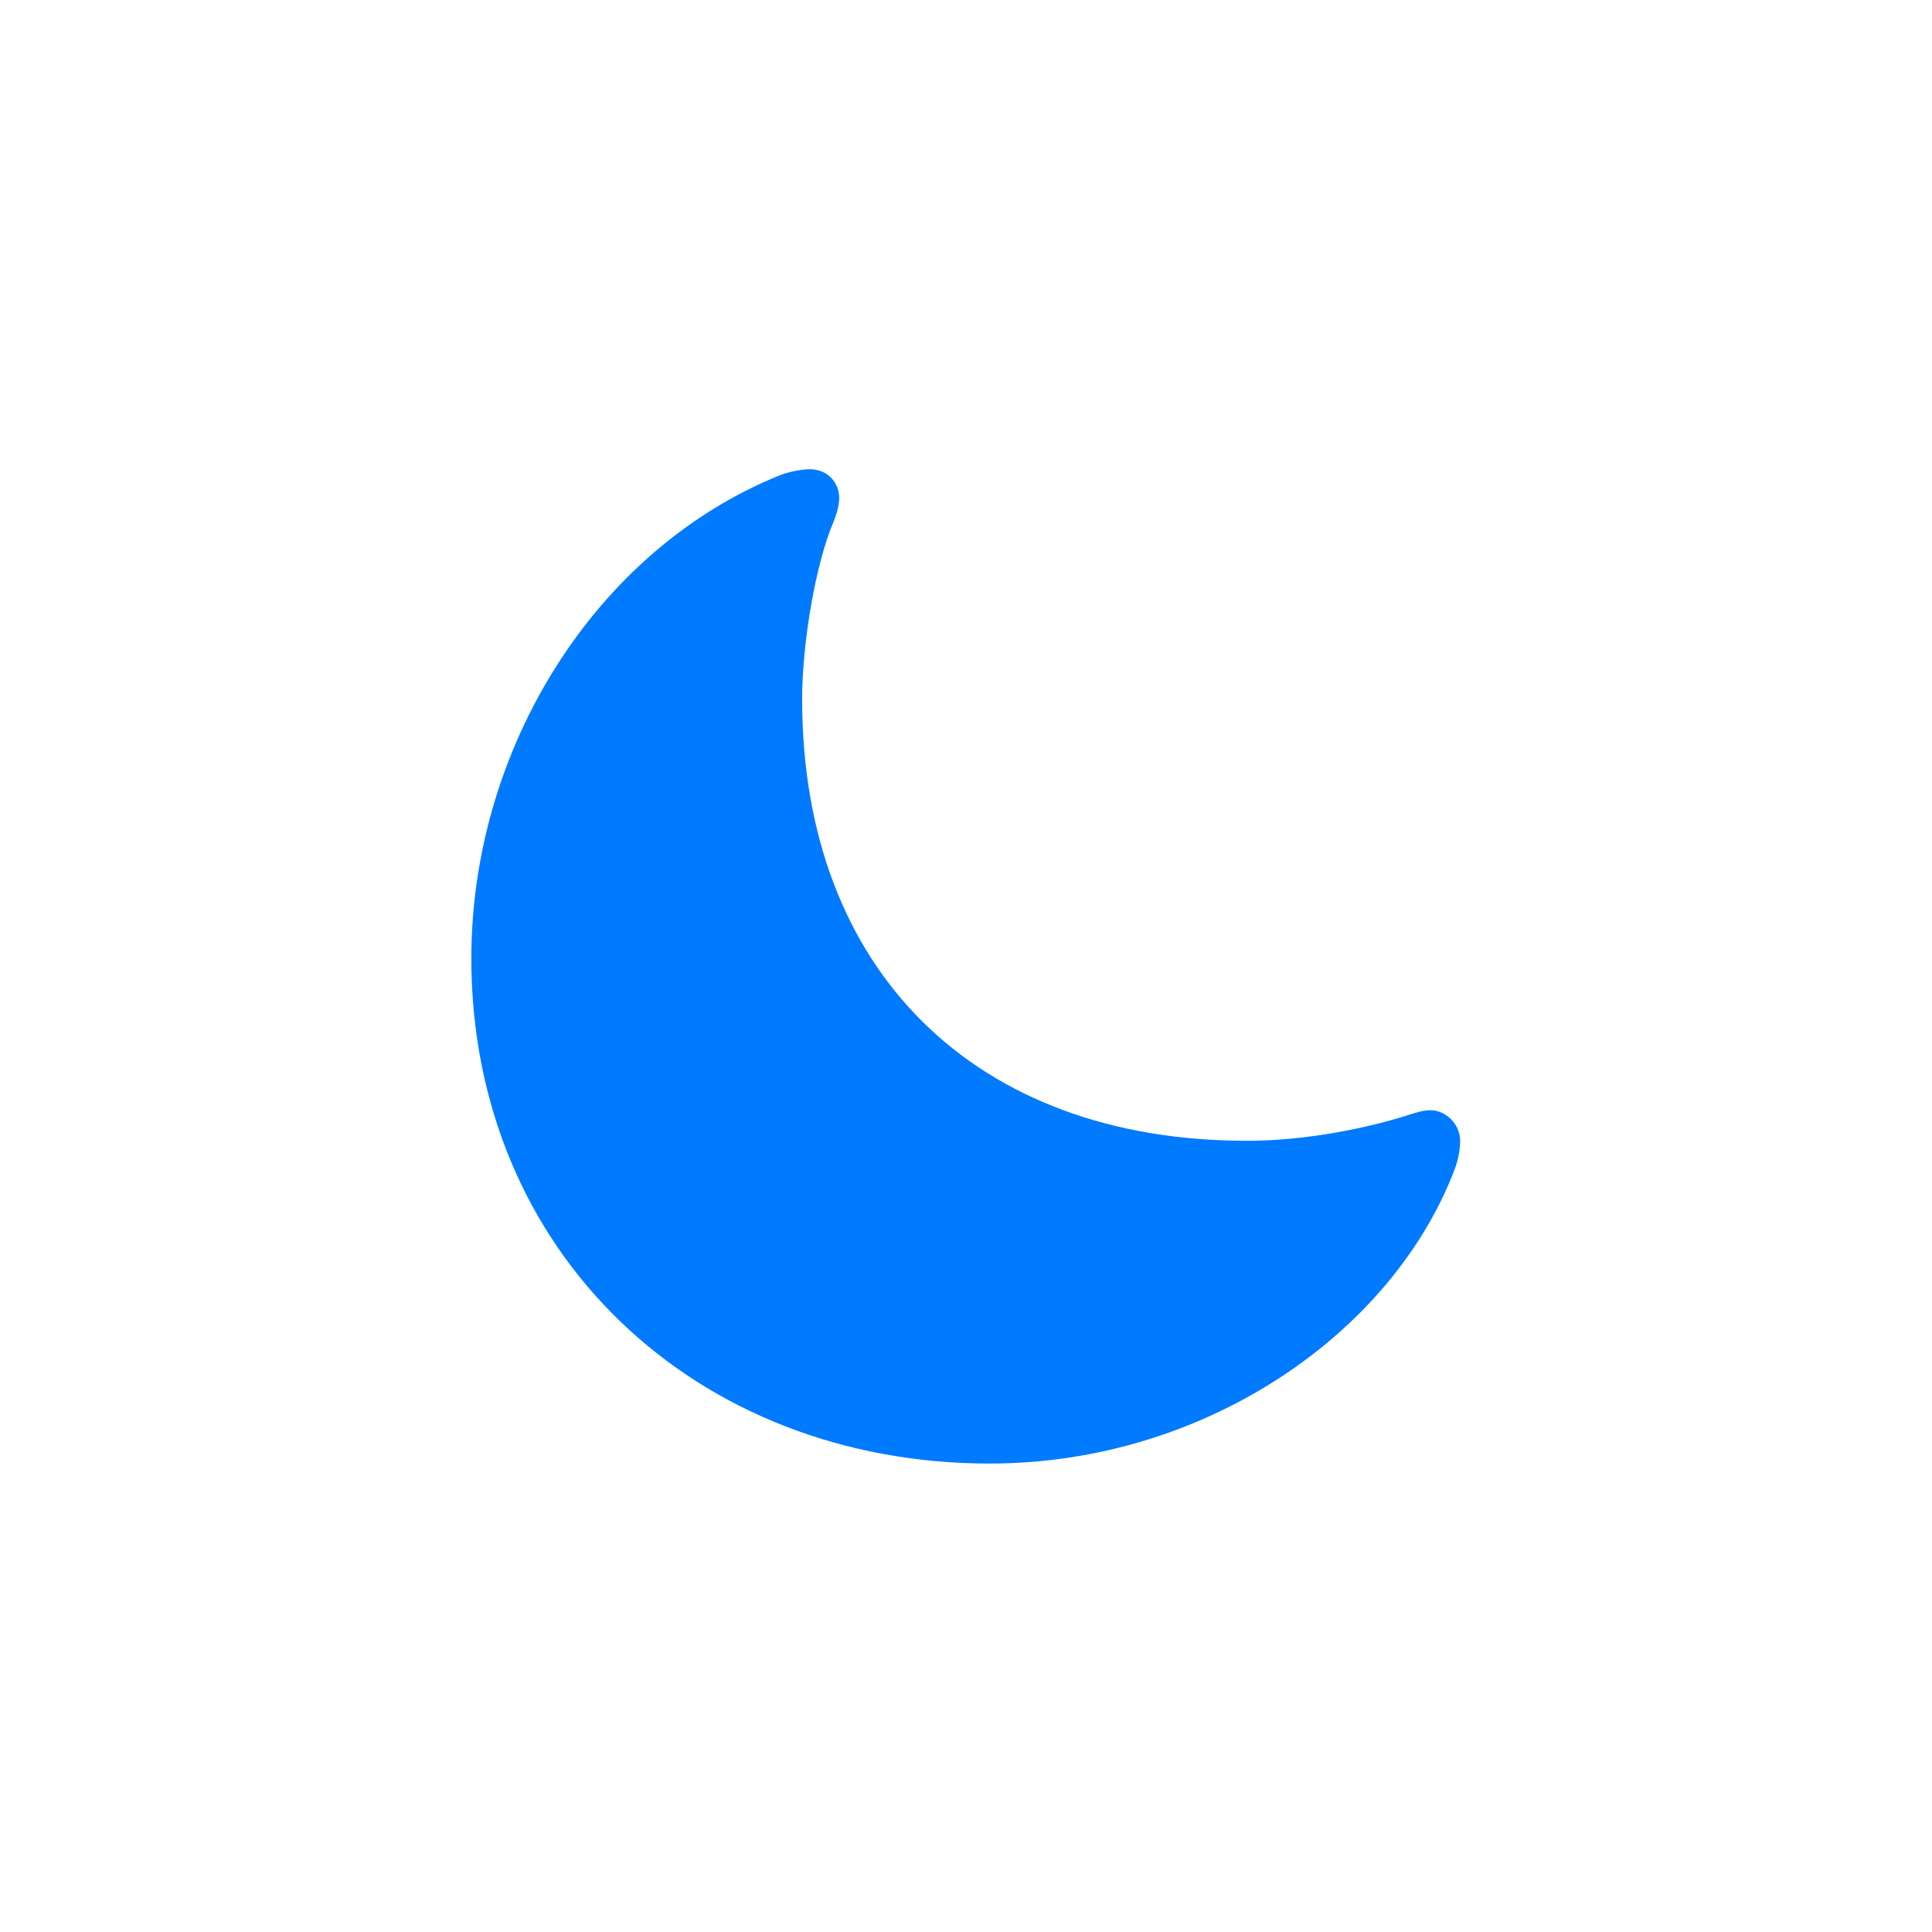
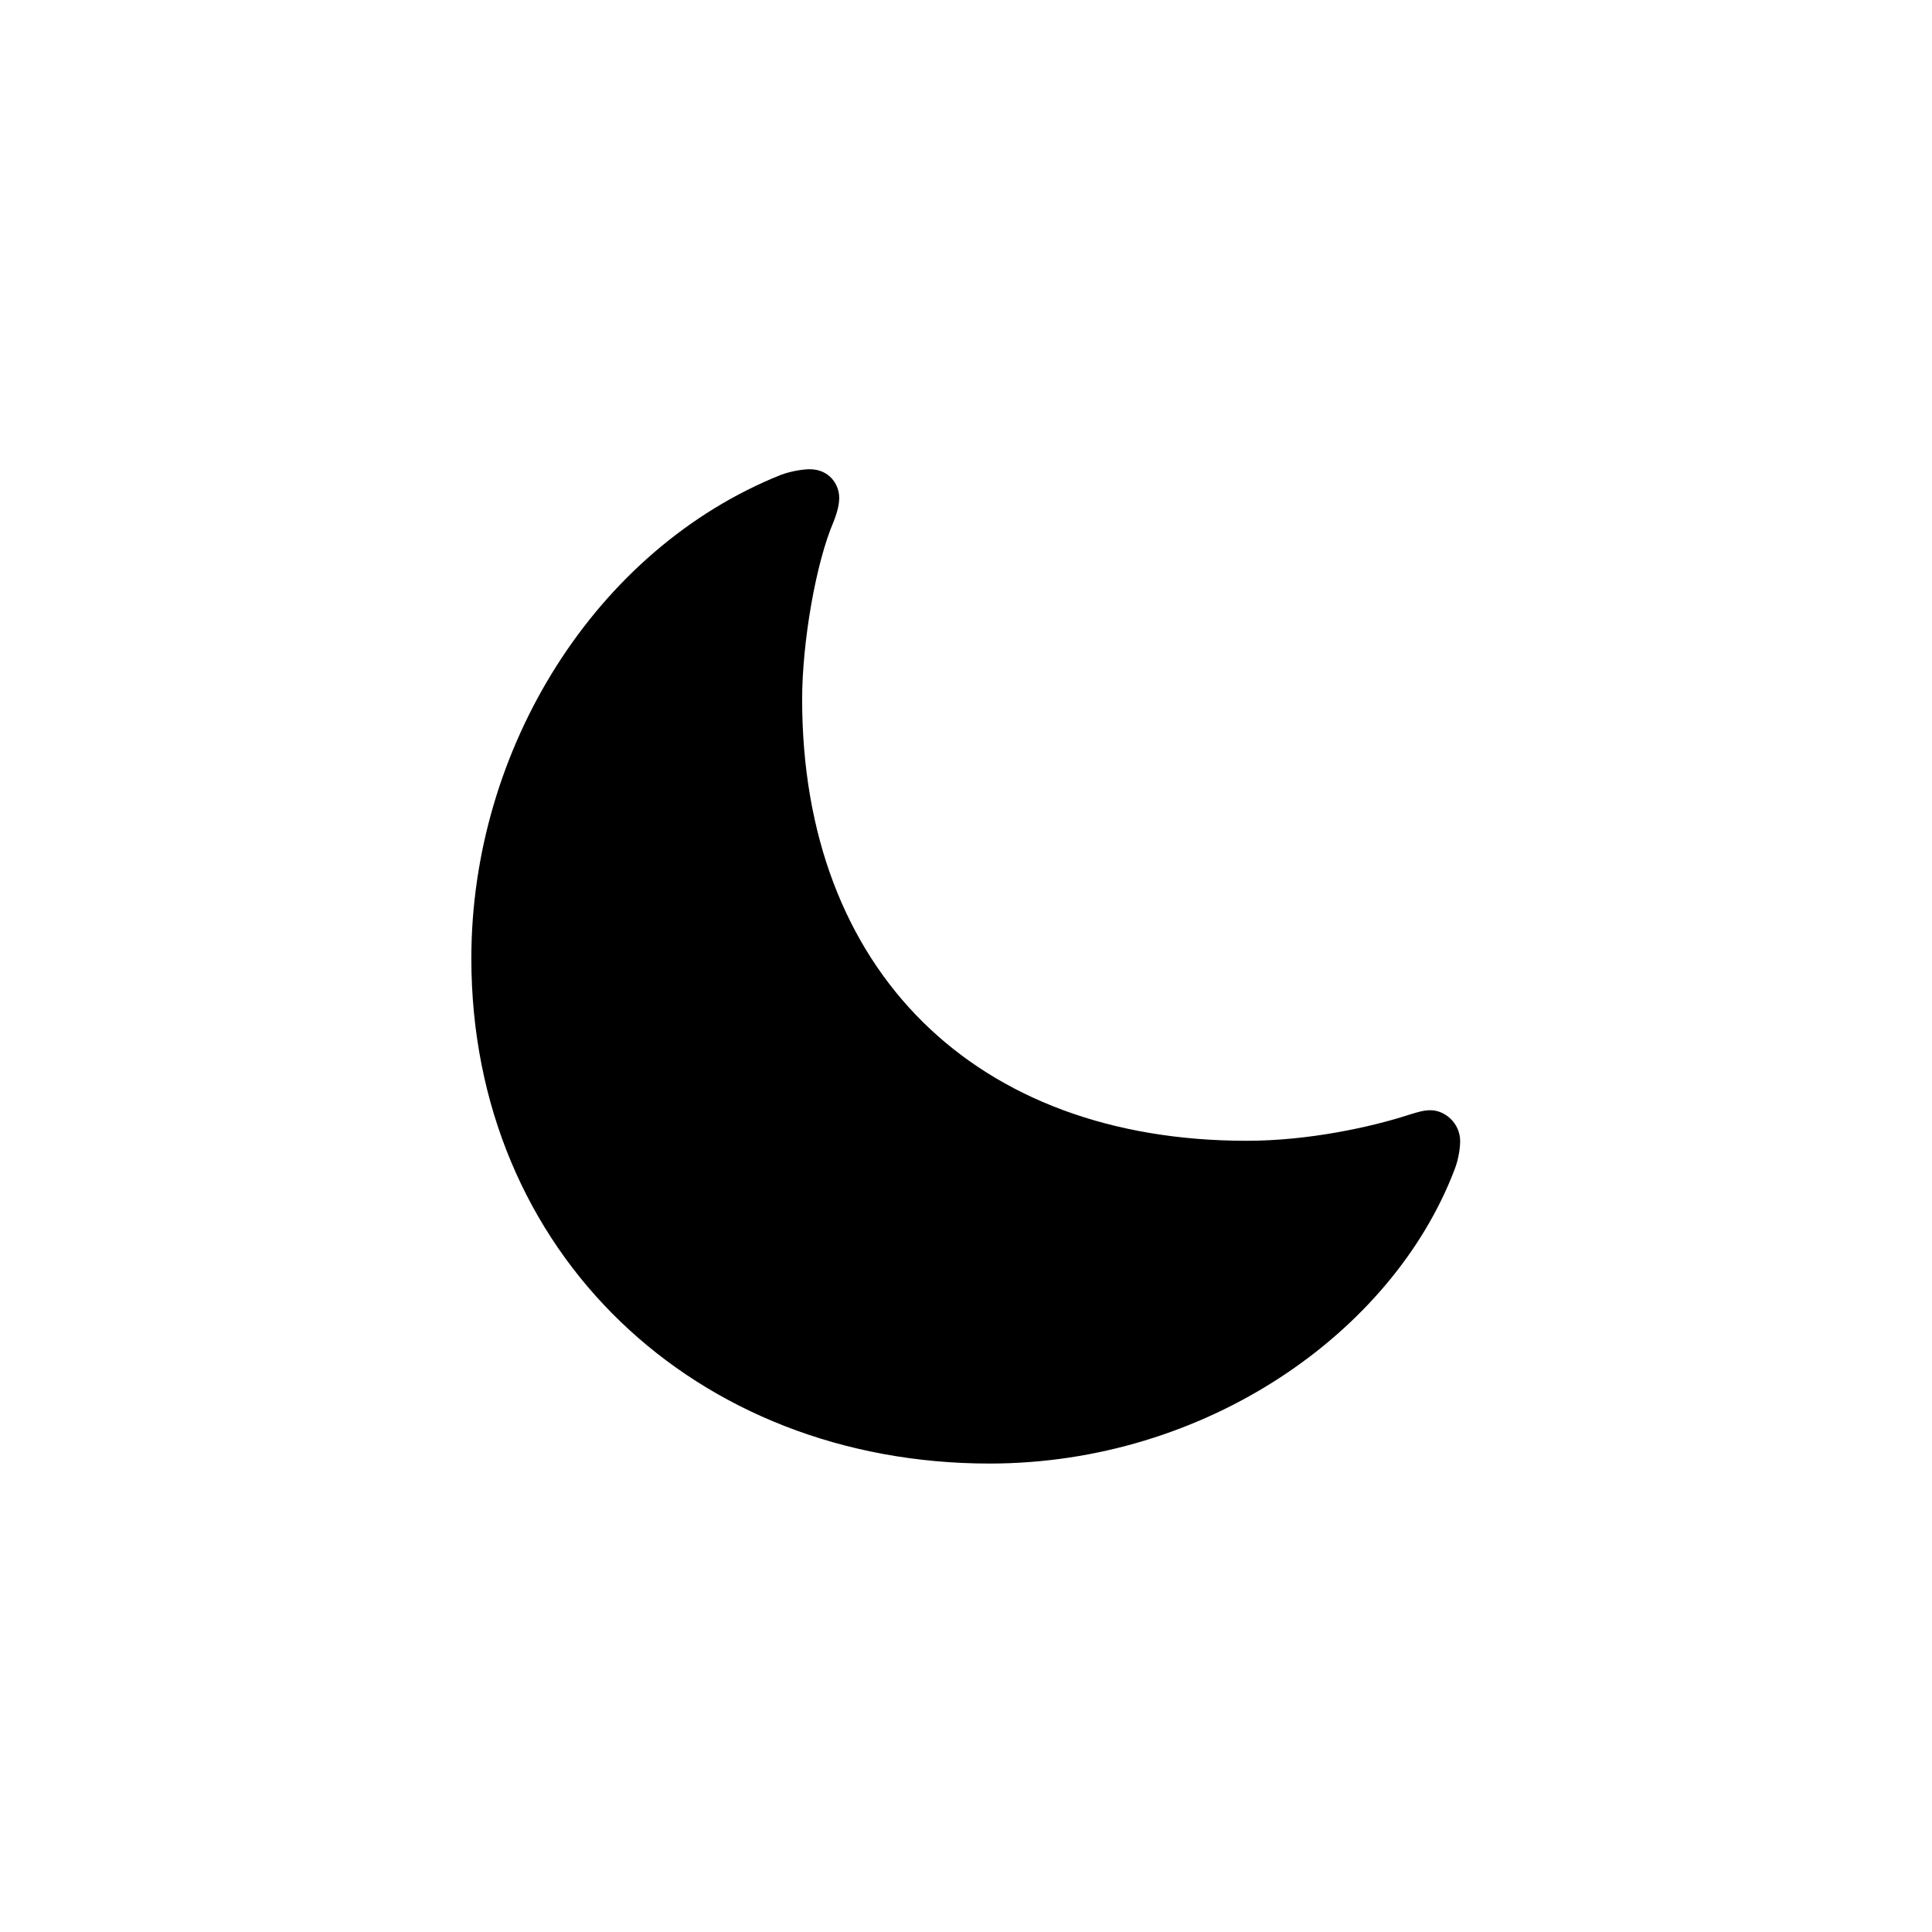
<svg xmlns="http://www.w3.org/2000/svg" width="32" height="32" viewBox="0 0 32 32" fill="none">
-   <path d="M20.648 18.895C16.158 18.895 13.286 16.081 13.286 11.582C13.286 10.653 13.51 9.325 13.809 8.636C13.883 8.445 13.9 8.329 13.9 8.246C13.9 8.021 13.734 7.772 13.41 7.772C13.319 7.772 13.12 7.797 12.937 7.864C9.866 9.092 7.807 12.396 7.807 15.874C7.807 20.755 11.526 24.241 16.39 24.241C19.968 24.241 23.064 22.075 24.093 19.369C24.168 19.178 24.185 18.979 24.185 18.904C24.185 18.597 23.927 18.389 23.695 18.389C23.587 18.389 23.496 18.414 23.338 18.464C22.699 18.671 21.669 18.895 20.648 18.895Z" fill="#007AFF" />
+   <path d="M20.648 18.895C16.158 18.895 13.286 16.081 13.286 11.582C13.286 10.653 13.51 9.325 13.809 8.636C13.883 8.445 13.9 8.329 13.9 8.246C13.9 8.021 13.734 7.772 13.41 7.772C13.319 7.772 13.12 7.797 12.937 7.864C9.866 9.092 7.807 12.396 7.807 15.874C7.807 20.755 11.526 24.241 16.39 24.241C19.968 24.241 23.064 22.075 24.093 19.369C24.168 19.178 24.185 18.979 24.185 18.904C24.185 18.597 23.927 18.389 23.695 18.389C23.587 18.389 23.496 18.414 23.338 18.464C22.699 18.671 21.669 18.895 20.648 18.895Z" fill="currentColor" />
</svg>
